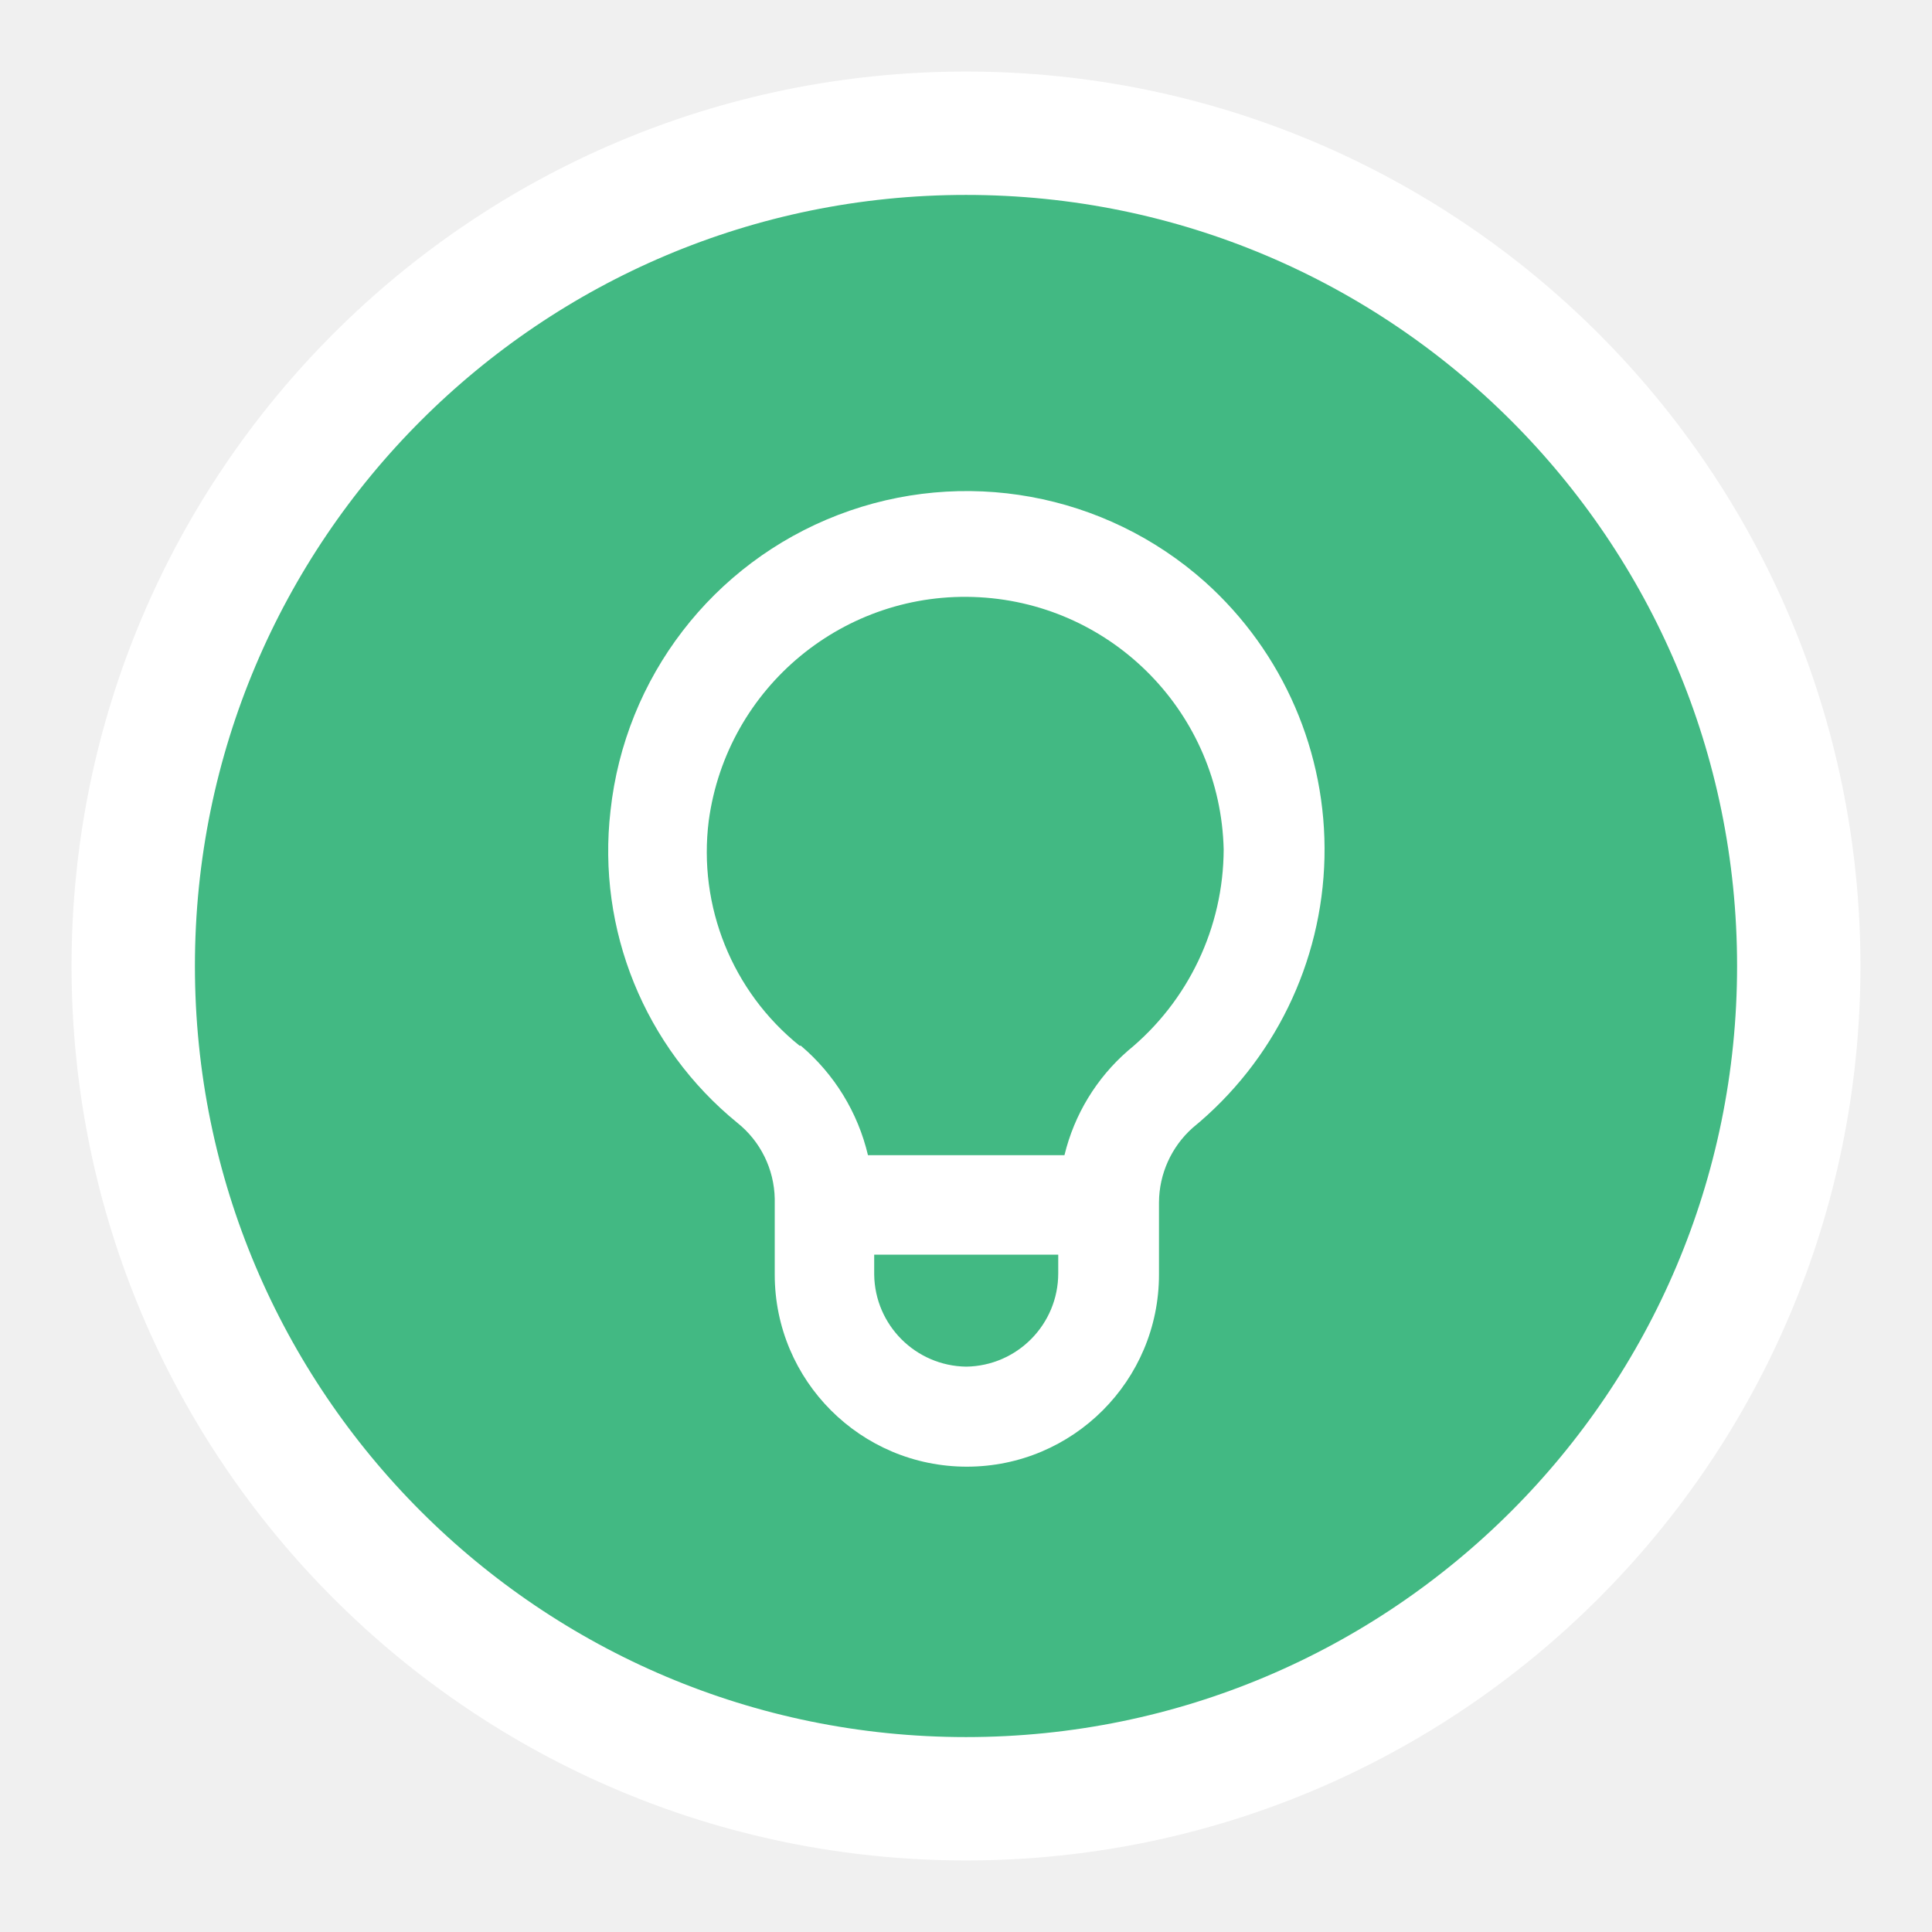
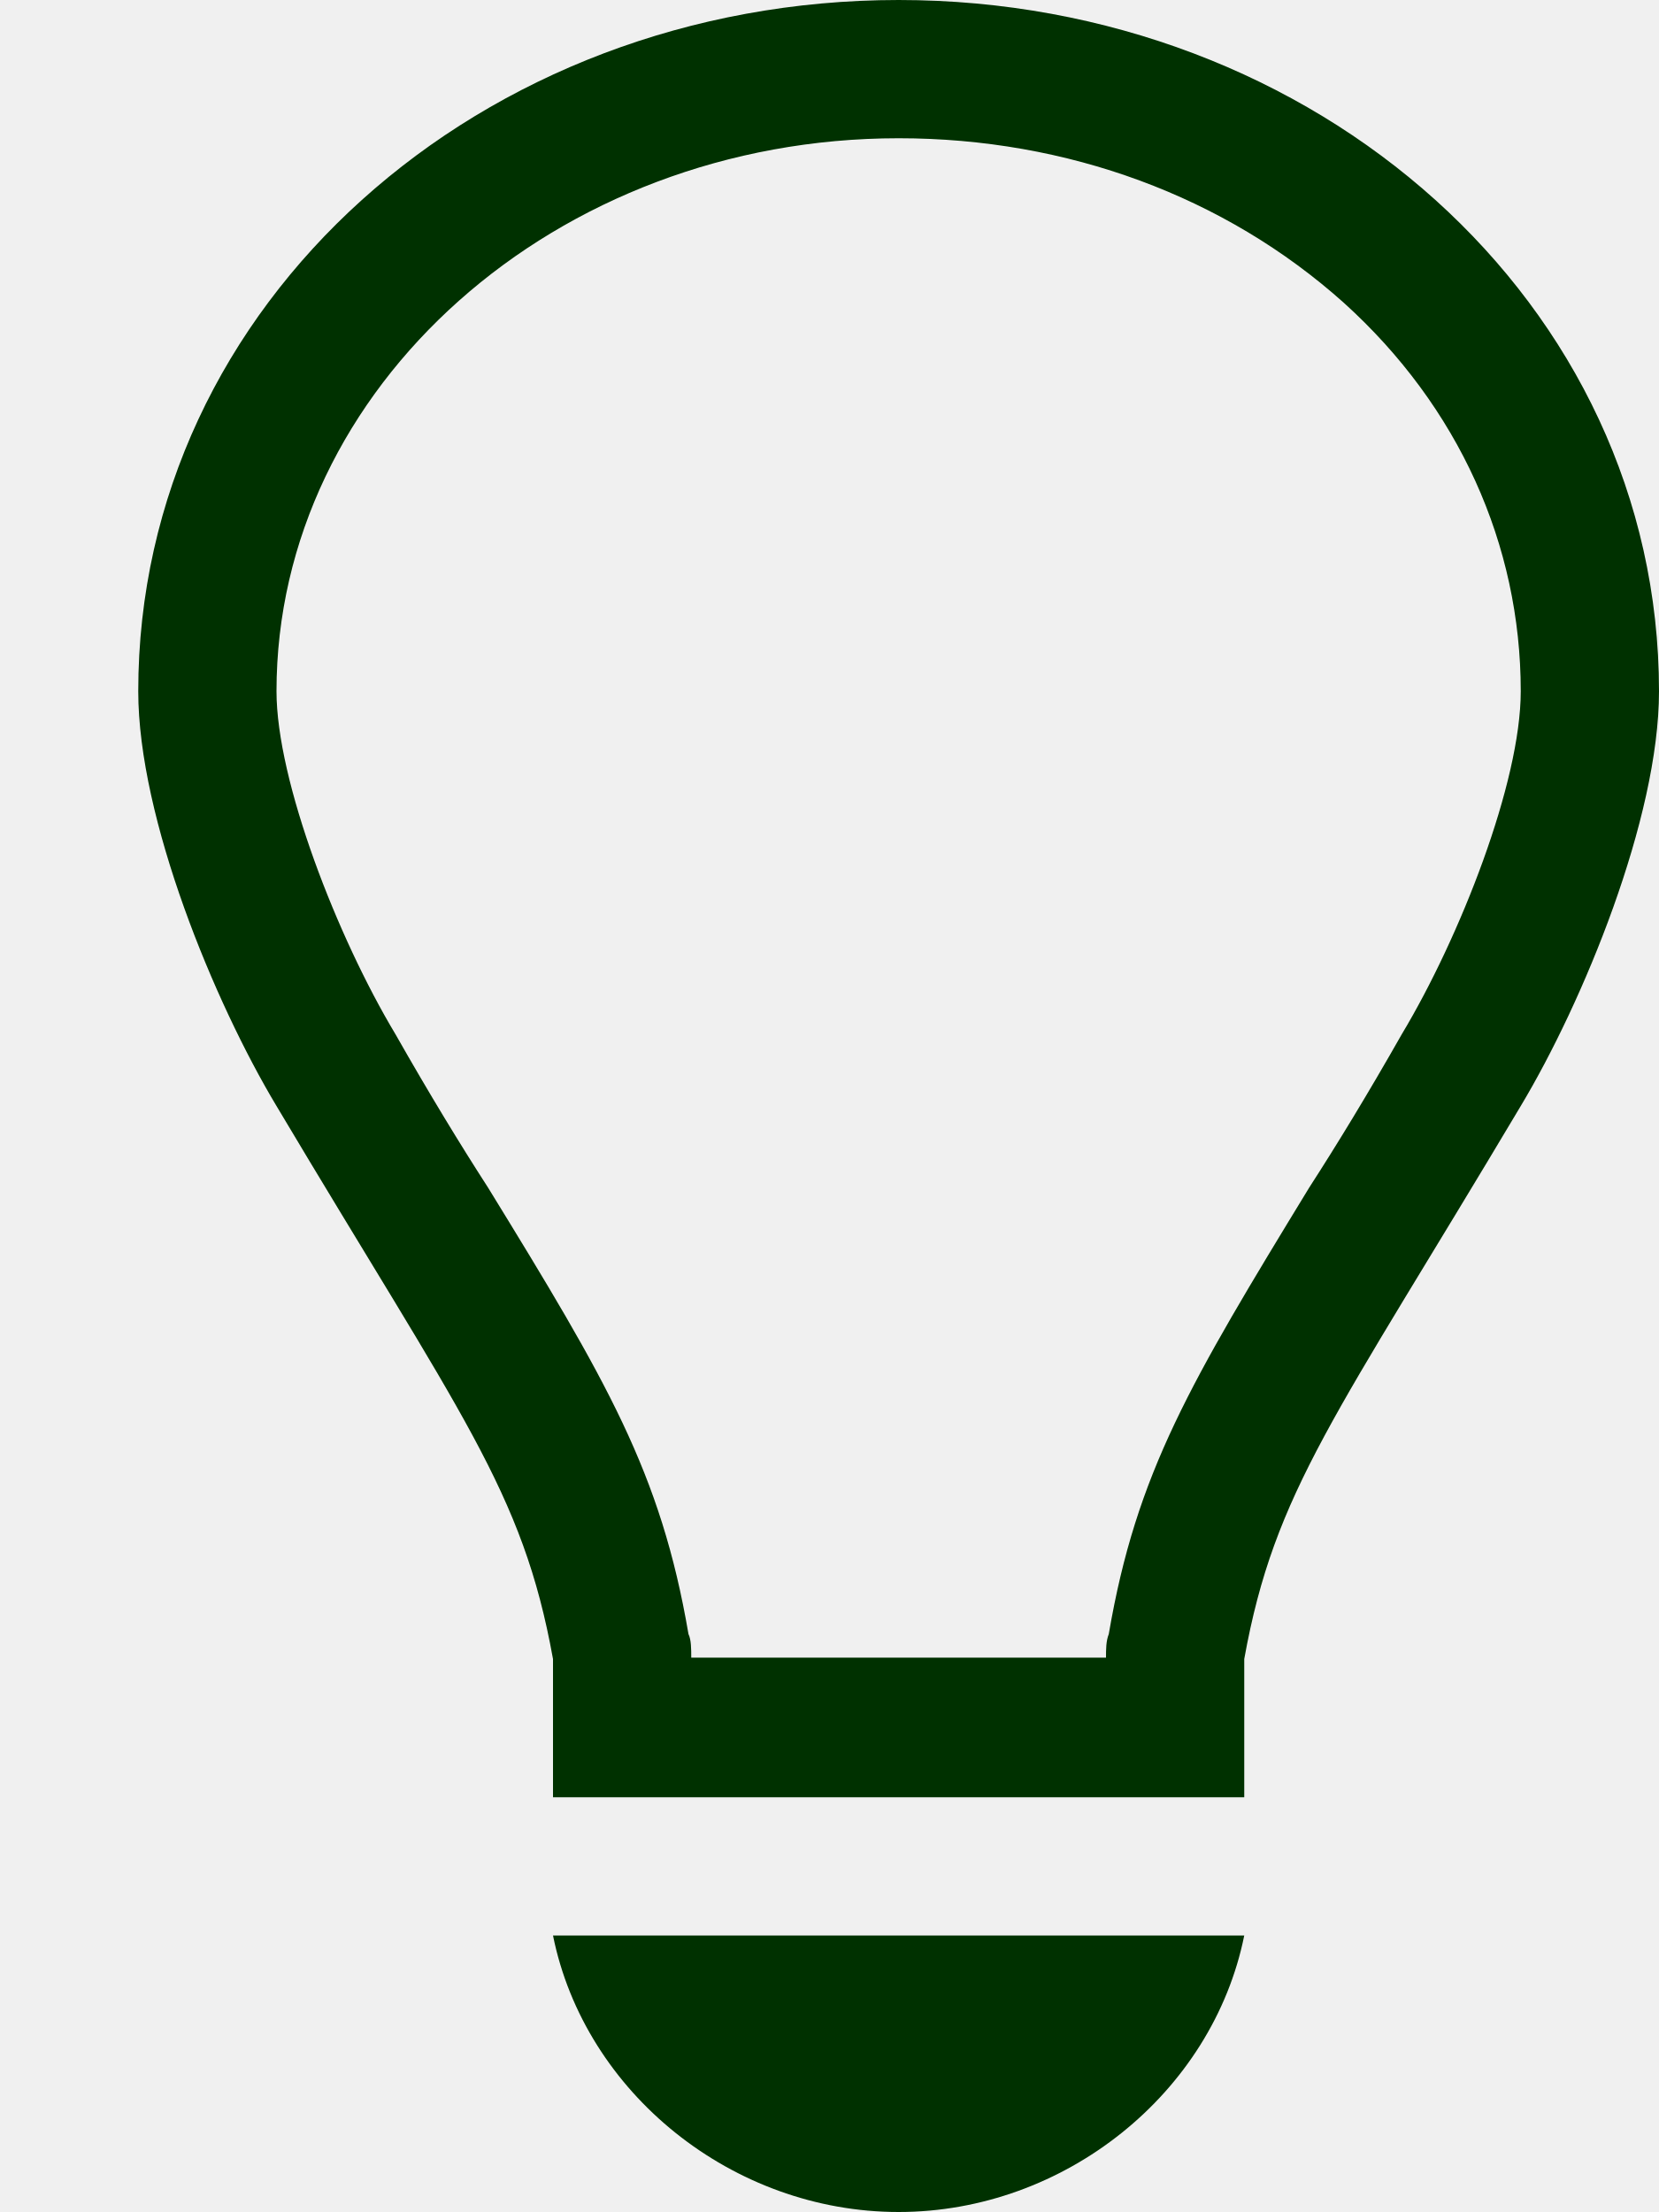
- <svg xmlns="http://www.w3.org/2000/svg" width="25" height="25" viewBox="0 0 27 27">
-   <g transform="translate(1.862 1.862)" fill="none">
-     <circle stroke="#FFF" stroke-width="1.724" fill="#42B983" cx="11.638" cy="11.638" r="11.638" />
-     <path d="M14.978 6.27A5.006 5.006 0 0 0 6.67 9.468a4.901 4.901 0 0 0 1.773 4.362c.323.258.514.647.522 1.06v1.06a2.685 2.685 0 0 0 5.37 0v-1.008c.002-.398.173-.777.47-1.042a5.023 5.023 0 0 0 .173-7.63zm-3.337 10.967a1.304 1.304 0 0 1-1.286-1.287v-.278h2.572v.261c0 .713-.573 1.294-1.286 1.304zm2.26-4.415a2.81 2.81 0 0 0-.887 1.46h-2.746a2.868 2.868 0 0 0-.938-1.53h-.018a3.476 3.476 0 0 1-1.269-3.145 3.615 3.615 0 0 1 7.196.4 3.65 3.65 0 0 1-1.338 2.815z" fill="#FFF" />
-   </g>
+ <svg xmlns="http://www.w3.org/2000/svg" viewBox="0 0 12 16">
+   <path fill="#003100" fill-rule="evenodd" d="M6.5 0C3.48 0 1 2.19 1 5c0 .92.55 2.25 1 3 1.34 2.25 1.78 2.78 2 4v1h5v-1c.22-1.22.66-1.75 2-4 .45-.75 1-2.08 1-3 0-2.81-2.48-5-5.5-5zm3.64 7.48c-.25.44-.47.8-.67 1.11-.86 1.41-1.25 2.06-1.45 3.23-.02.05-.02.11-.02.17H5c0-.06 0-.13-.02-.17-.2-1.17-.59-1.83-1.45-3.23-.2-.31-.42-.67-.67-1.11C2.44 6.78 2 5.65 2 5c0-2.2 2.02-4 4.5-4 1.22 0 2.36.42 3.22 1.19C10.55 2.94 11 3.94 11 5c0 .66-.44 1.78-.86 2.48zM4 14h5c-.23 1.14-1.3 2-2.5 2s-2.27-.86-2.5-2z" />
</svg>
